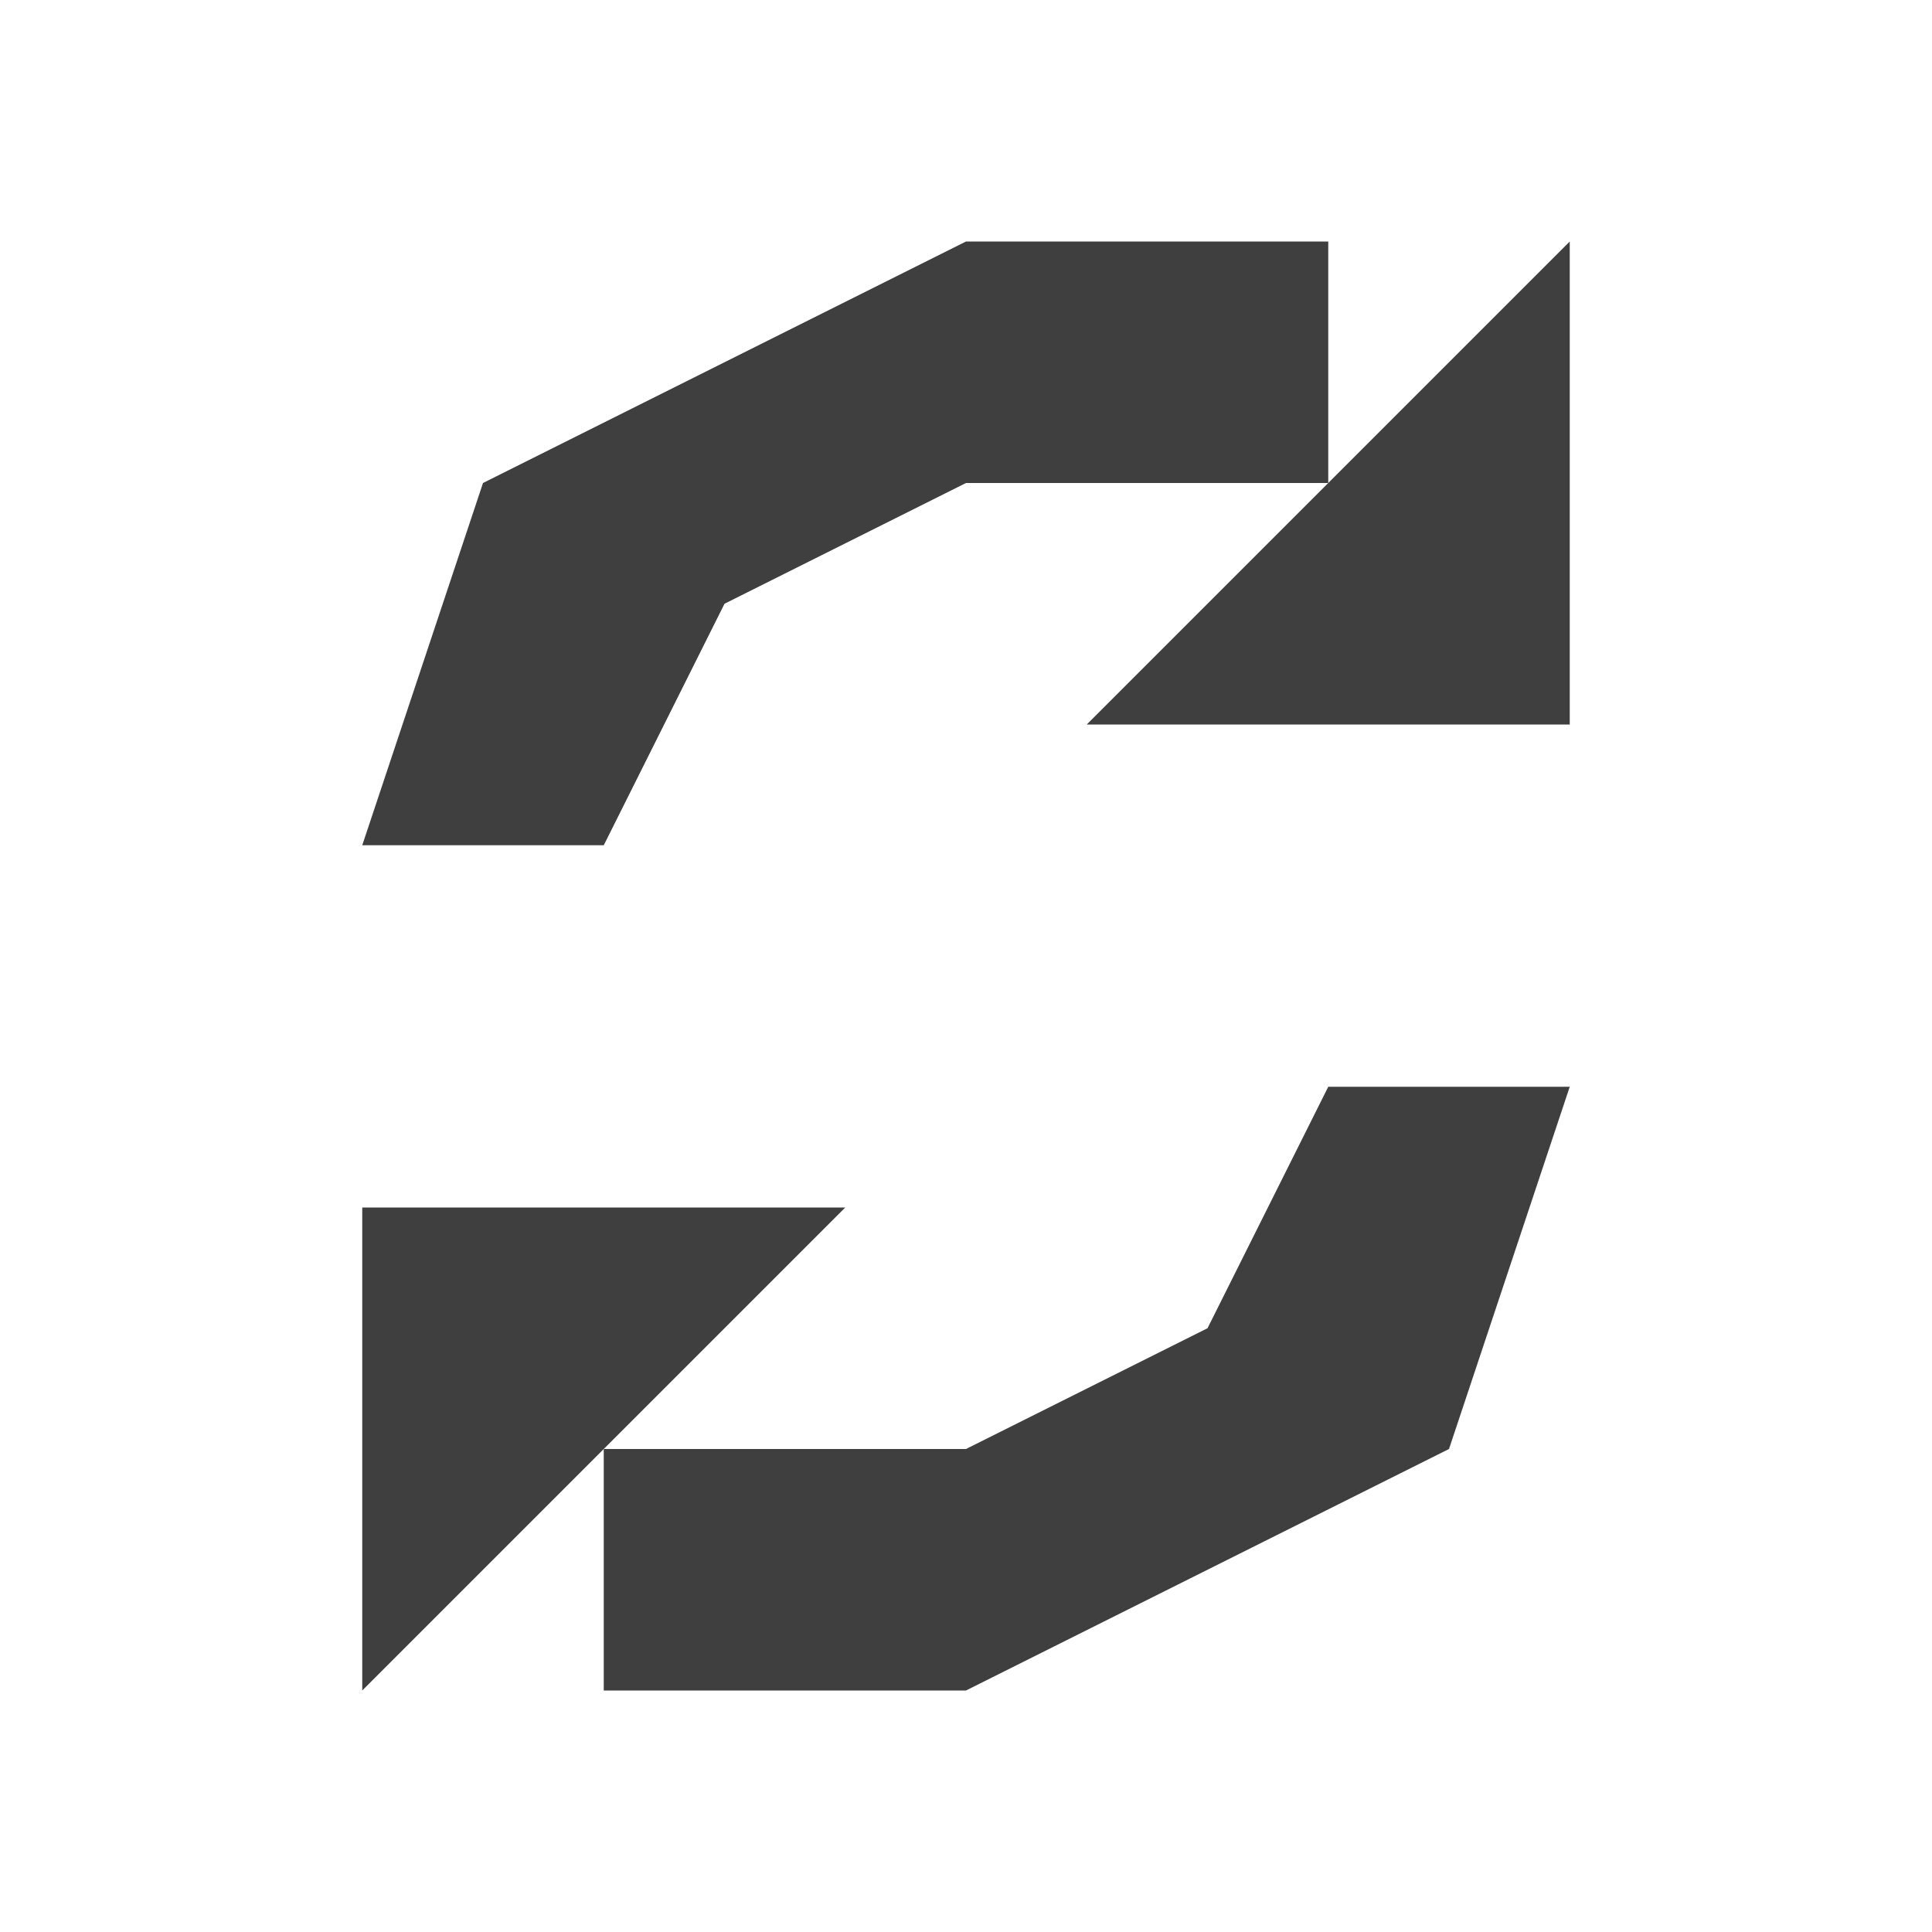
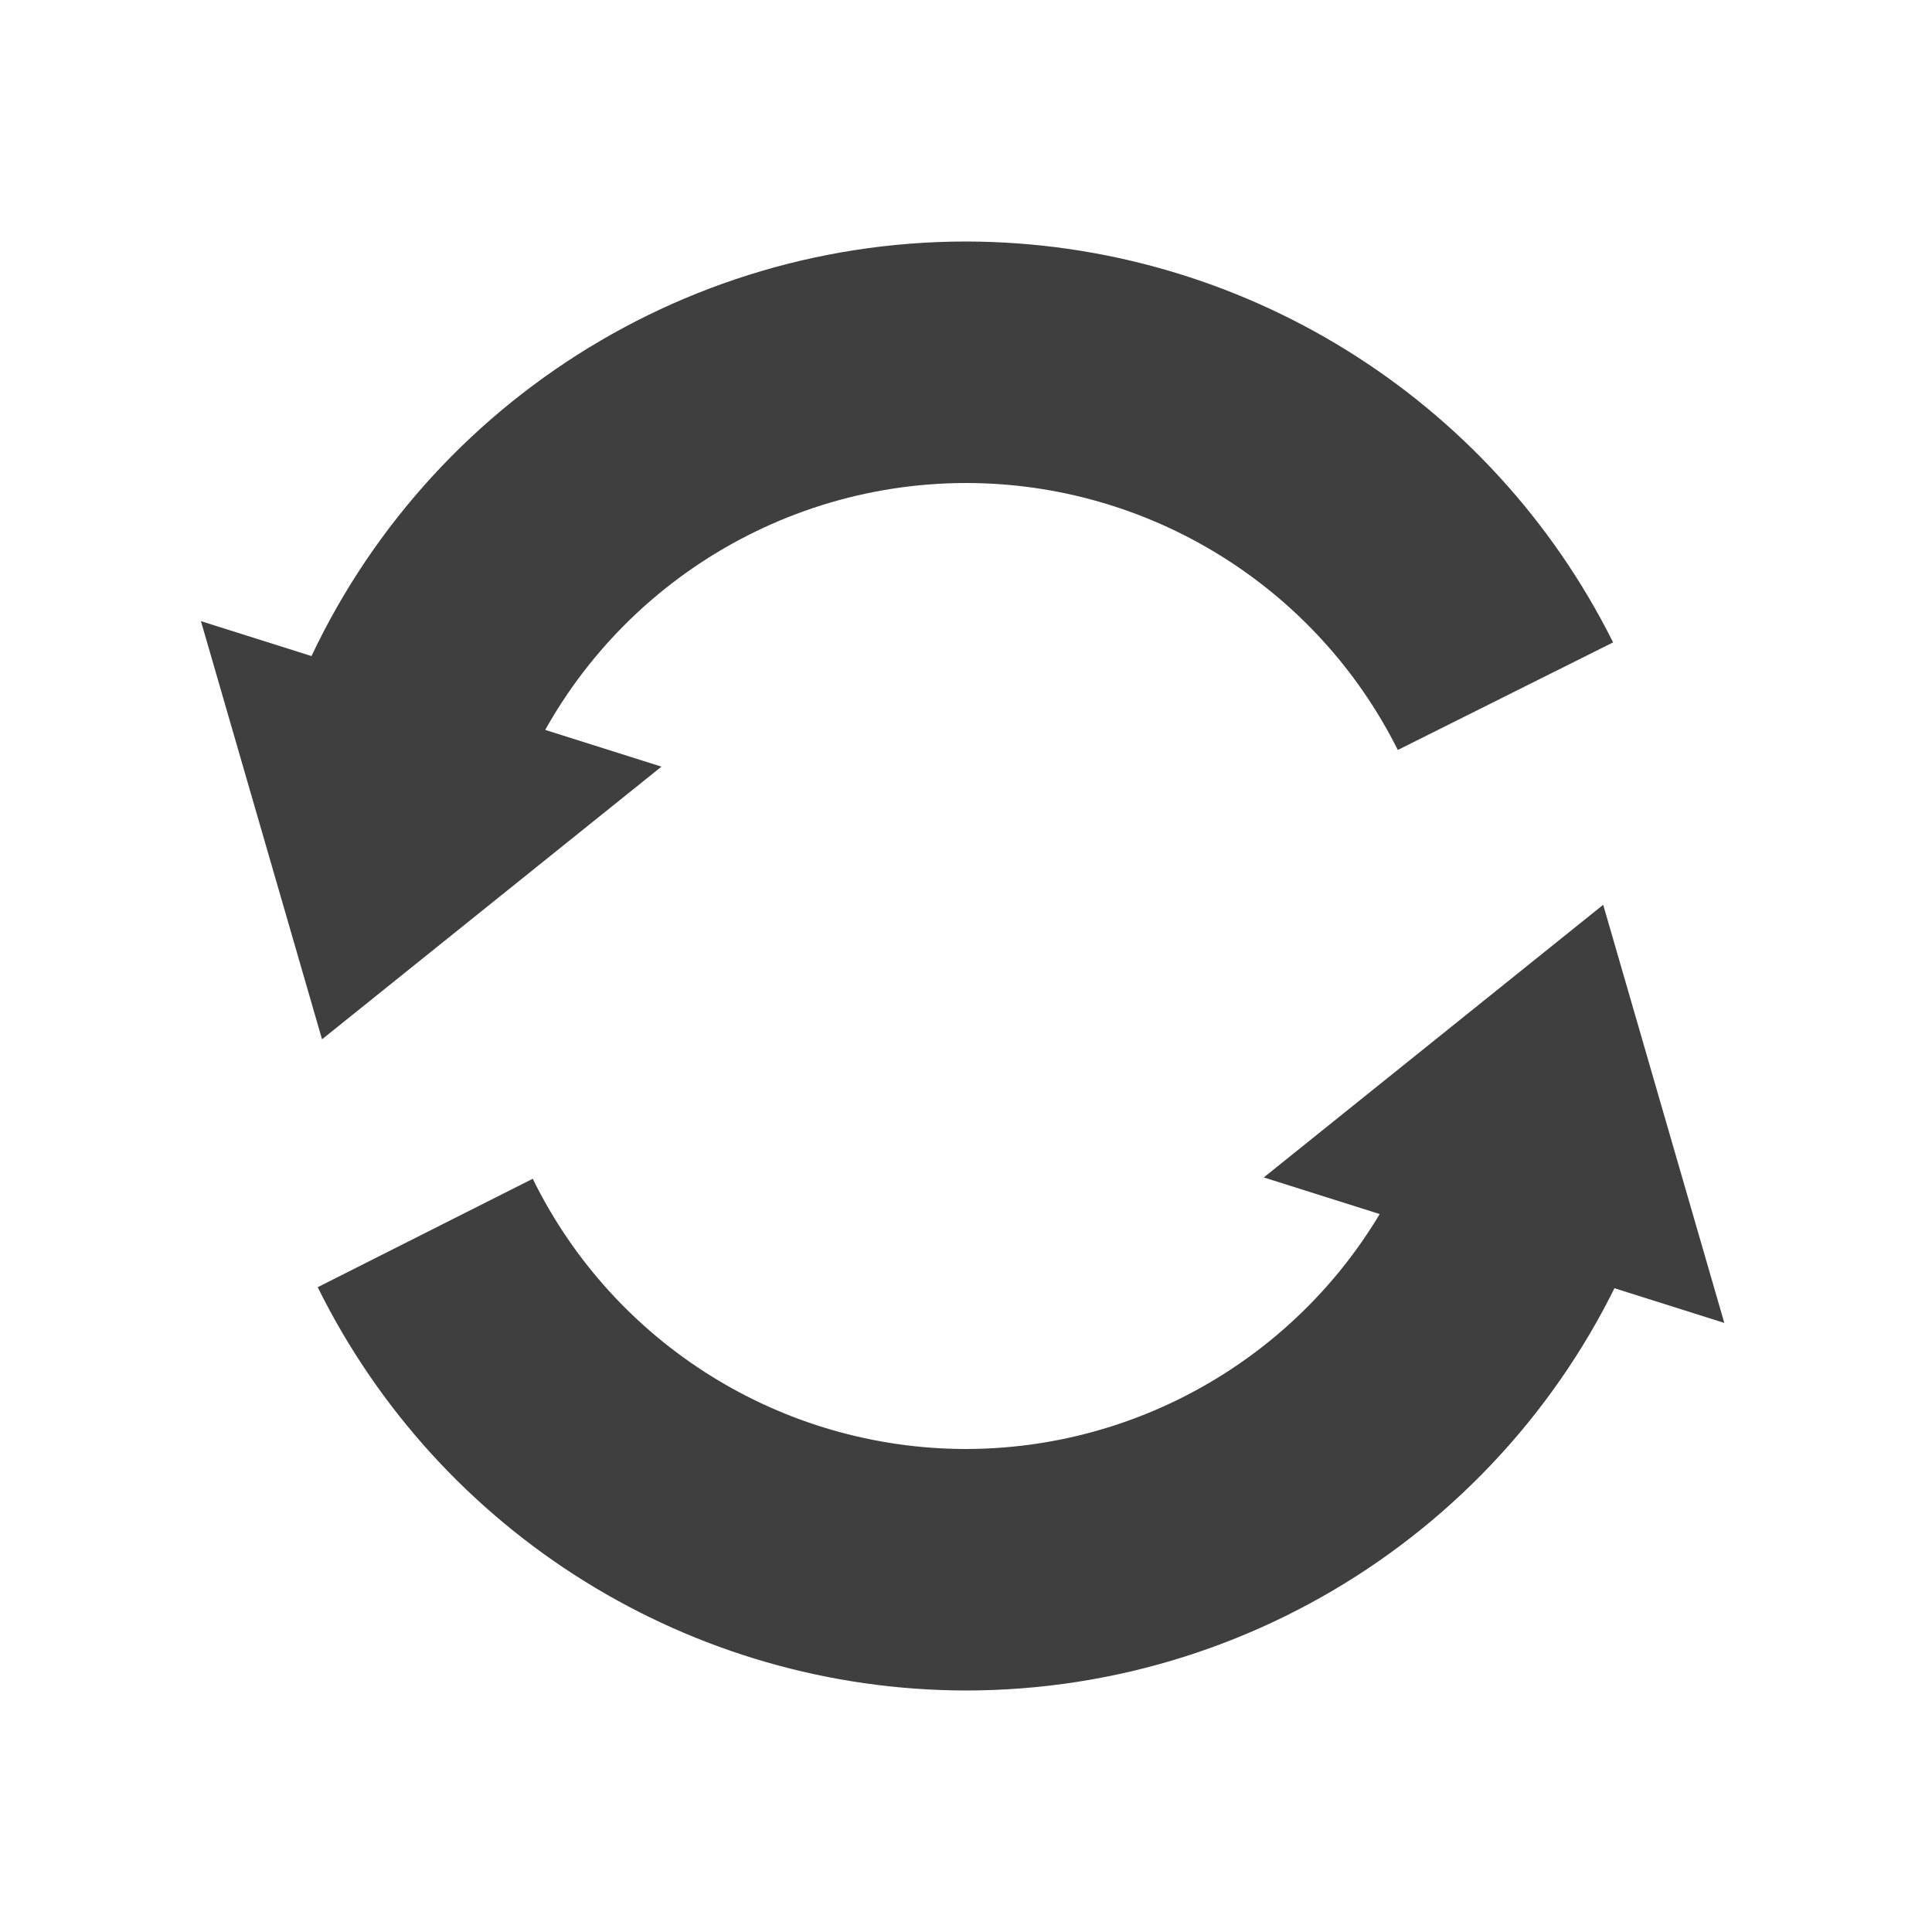
- <svg xmlns="http://www.w3.org/2000/svg" width="16" height="16" viewBox="0 0 16 16">
-   <polygon fill="#3f3f3f" points="8,2 11,2 11,4 8,4 6,5 5,7 3,7 4,4 6,3" />
-   <polygon fill="#3f3f3f" points="13,2 13,6 9,6" />
-   <polygon fill="#3f3f3f" points="8,14 5,14 5,12 8,12 10,11 11,9 13,9 12,12 10,13" />
-   <polygon fill="#3f3f3f" points="3,14 3,10 7,10" />
+ <svg xmlns="http://www.w3.org/2000/svg" version="1.1" x="0" y="0" width="16" height="16" viewBox="0, 0, 16, 16" id="svg94">
+   <defs id="defs98" />
+   <path style="fill:#3f3f3f;fill-opacity:1;stroke:none;stroke-width:2;stroke-linecap:butt;stroke-linejoin:round;stroke-miterlimit:4;stroke-dasharray:none;stroke-dashoffset:0;stroke-opacity:1;paint-order:normal" d="M 8 2 A 6 6 0 0 0 2.395 5.867 L 4.275 6.555 A 4 4 0 0 1 8 4 A 4 4 0 0 1 11.576 6.211 L 13.359 5.32 A 6 6 0 0 0 8 2 z M 11.74 9.402 A 4 4 0 0 1 8 12 A 4 4 0 0 1 4.412 9.762 L 2.631 10.66 A 6 6 0 0 0 8 14 A 6 6 0 0 0 13.615 10.105 L 11.74 9.402 z " id="path2643" />
+   <ellipse style="fill:none;fill-opacity:0.249;stroke:none;stroke-width:1;stroke-miterlimit:4;stroke-dasharray:none;stroke-dashoffset:10;stroke-opacity:1" id="path1647" cx="7.942" cy="8.007" rx="6.585" ry="6.596" />
+   <path style="fill:#3f3f3f;fill-opacity:1;stroke:none;stroke-width:1px;stroke-linecap:butt;stroke-linejoin:miter;stroke-opacity:1" d="M 10.466,9.751 14.28,10.956 13.277,7.493 Z" id="path1668" />
+   <path style="fill:#3f3f3f;fill-opacity:1;stroke:none;stroke-width:1px;stroke-linecap:butt;stroke-linejoin:miter;stroke-opacity:1" d="M 5.478,6.349 1.664,5.144 2.667,8.607 Z" id="path1668-6" />
</svg>
